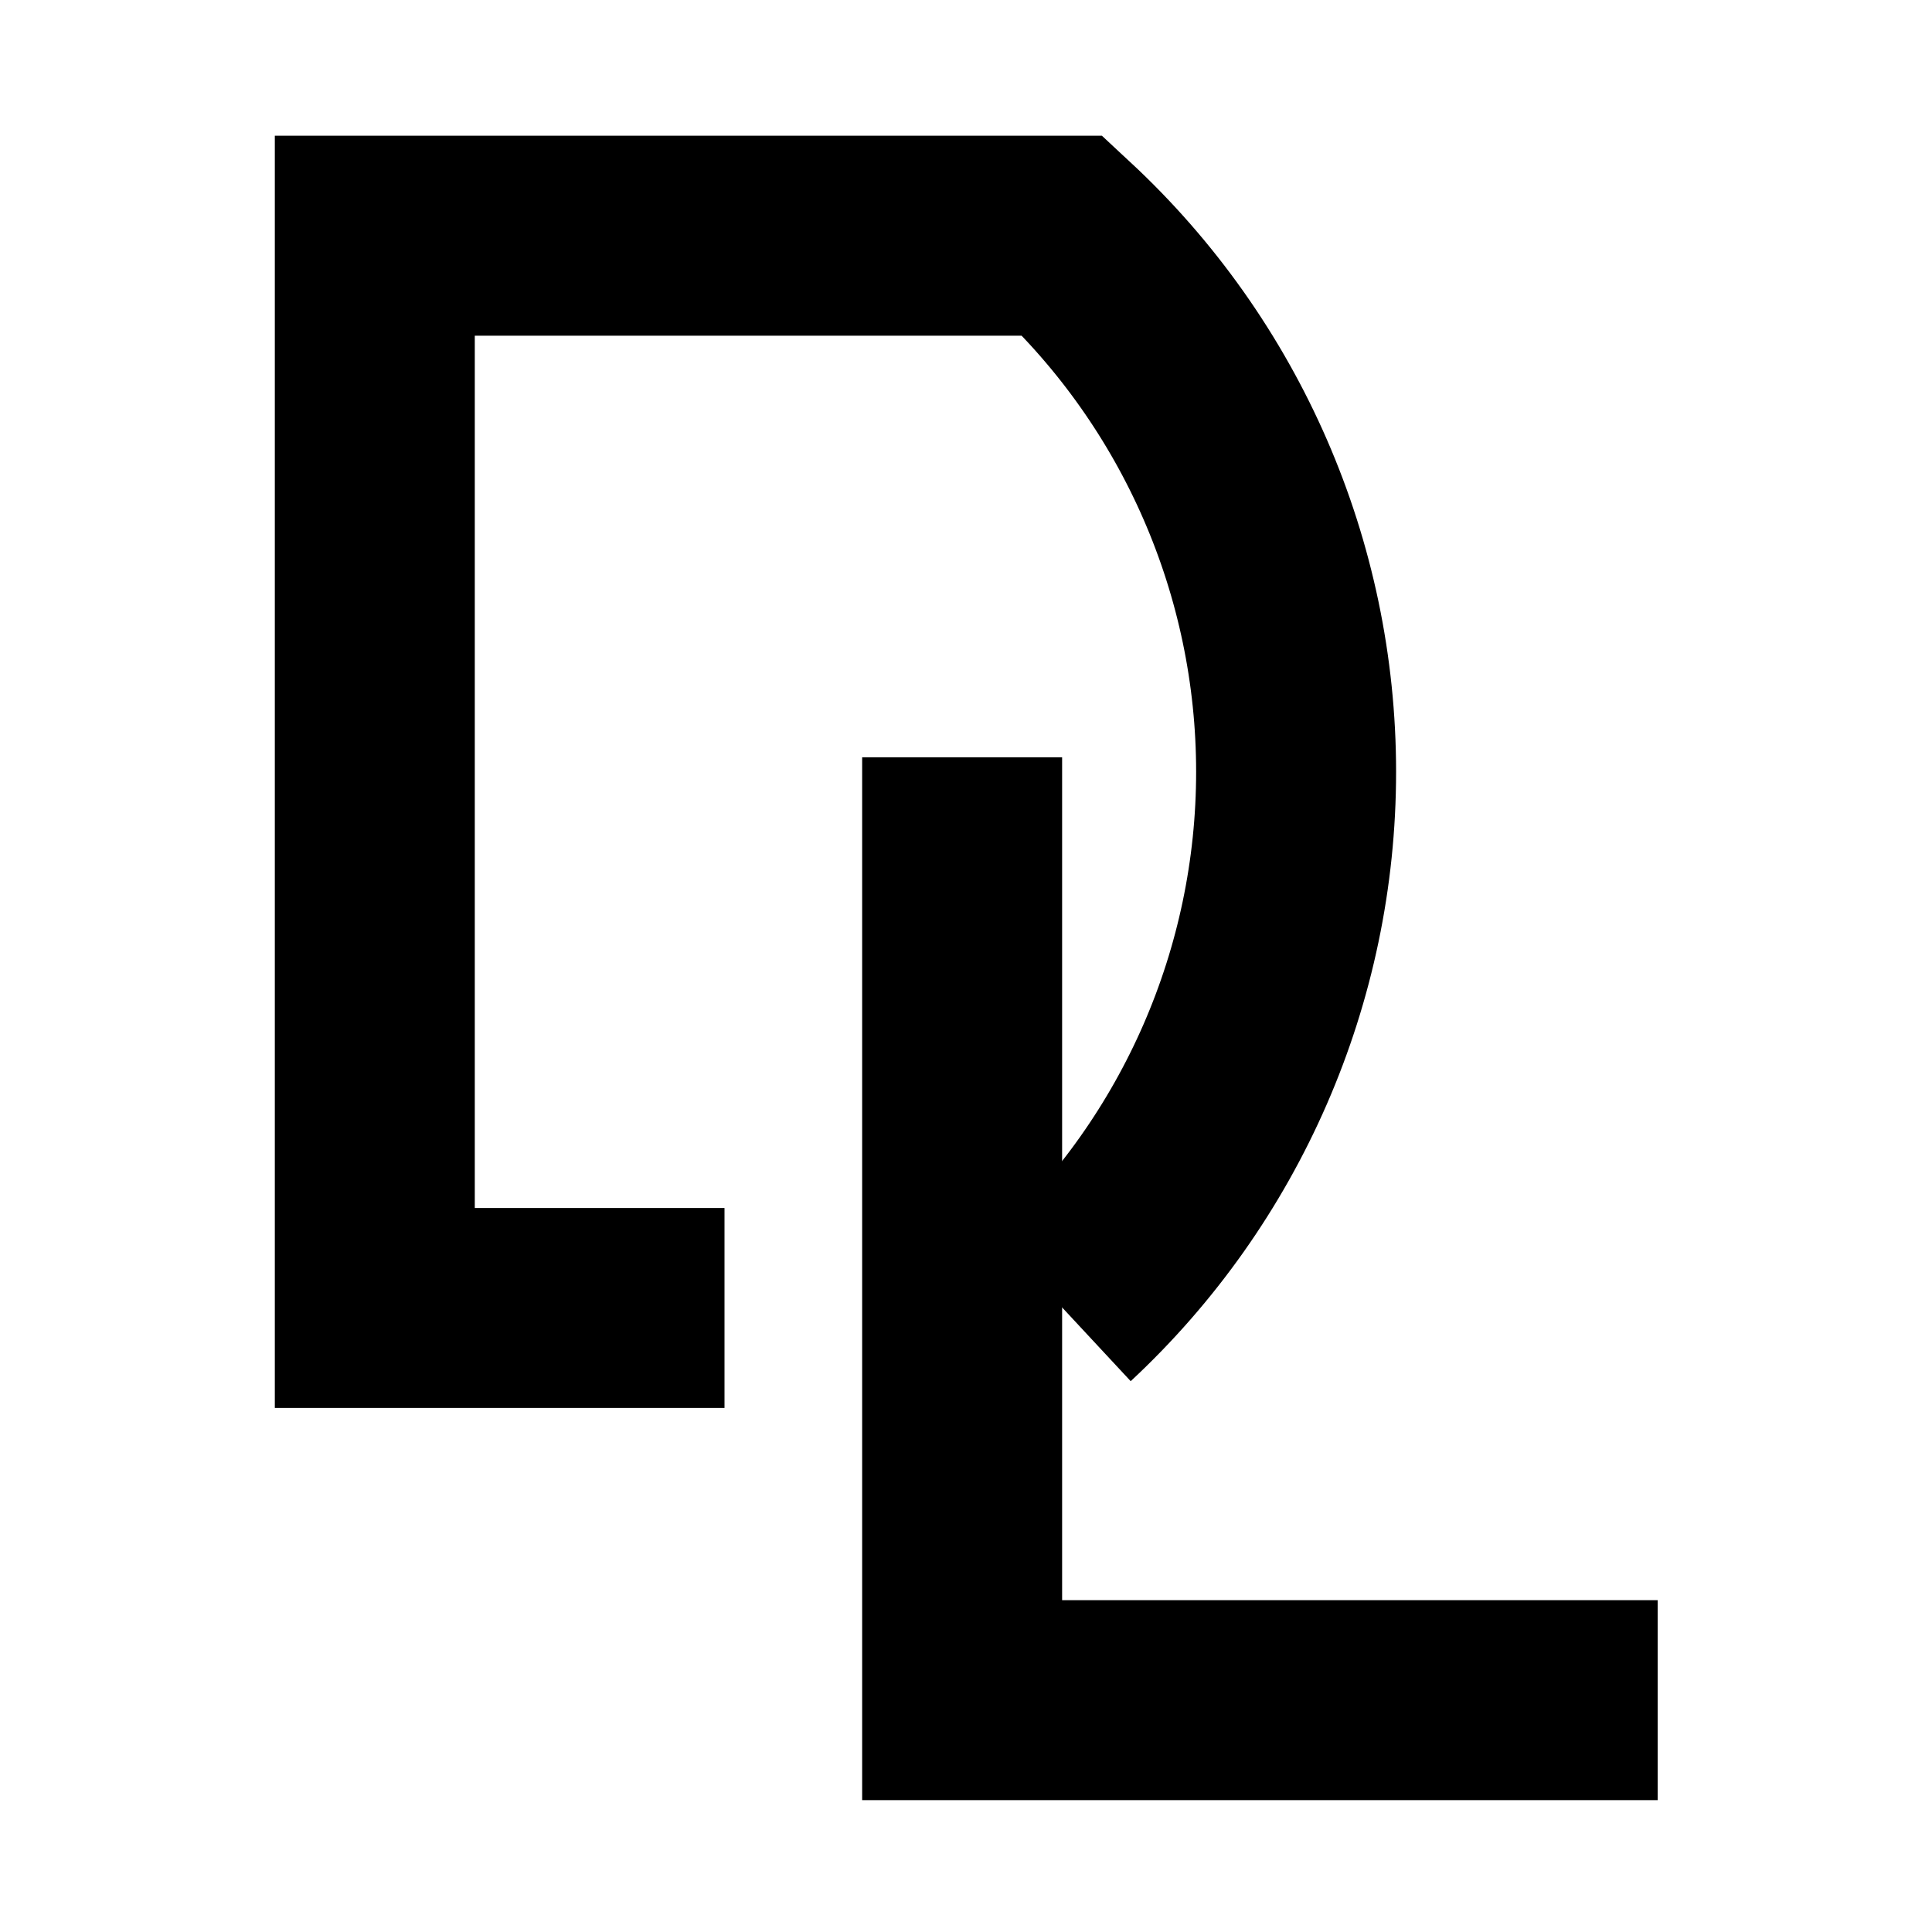
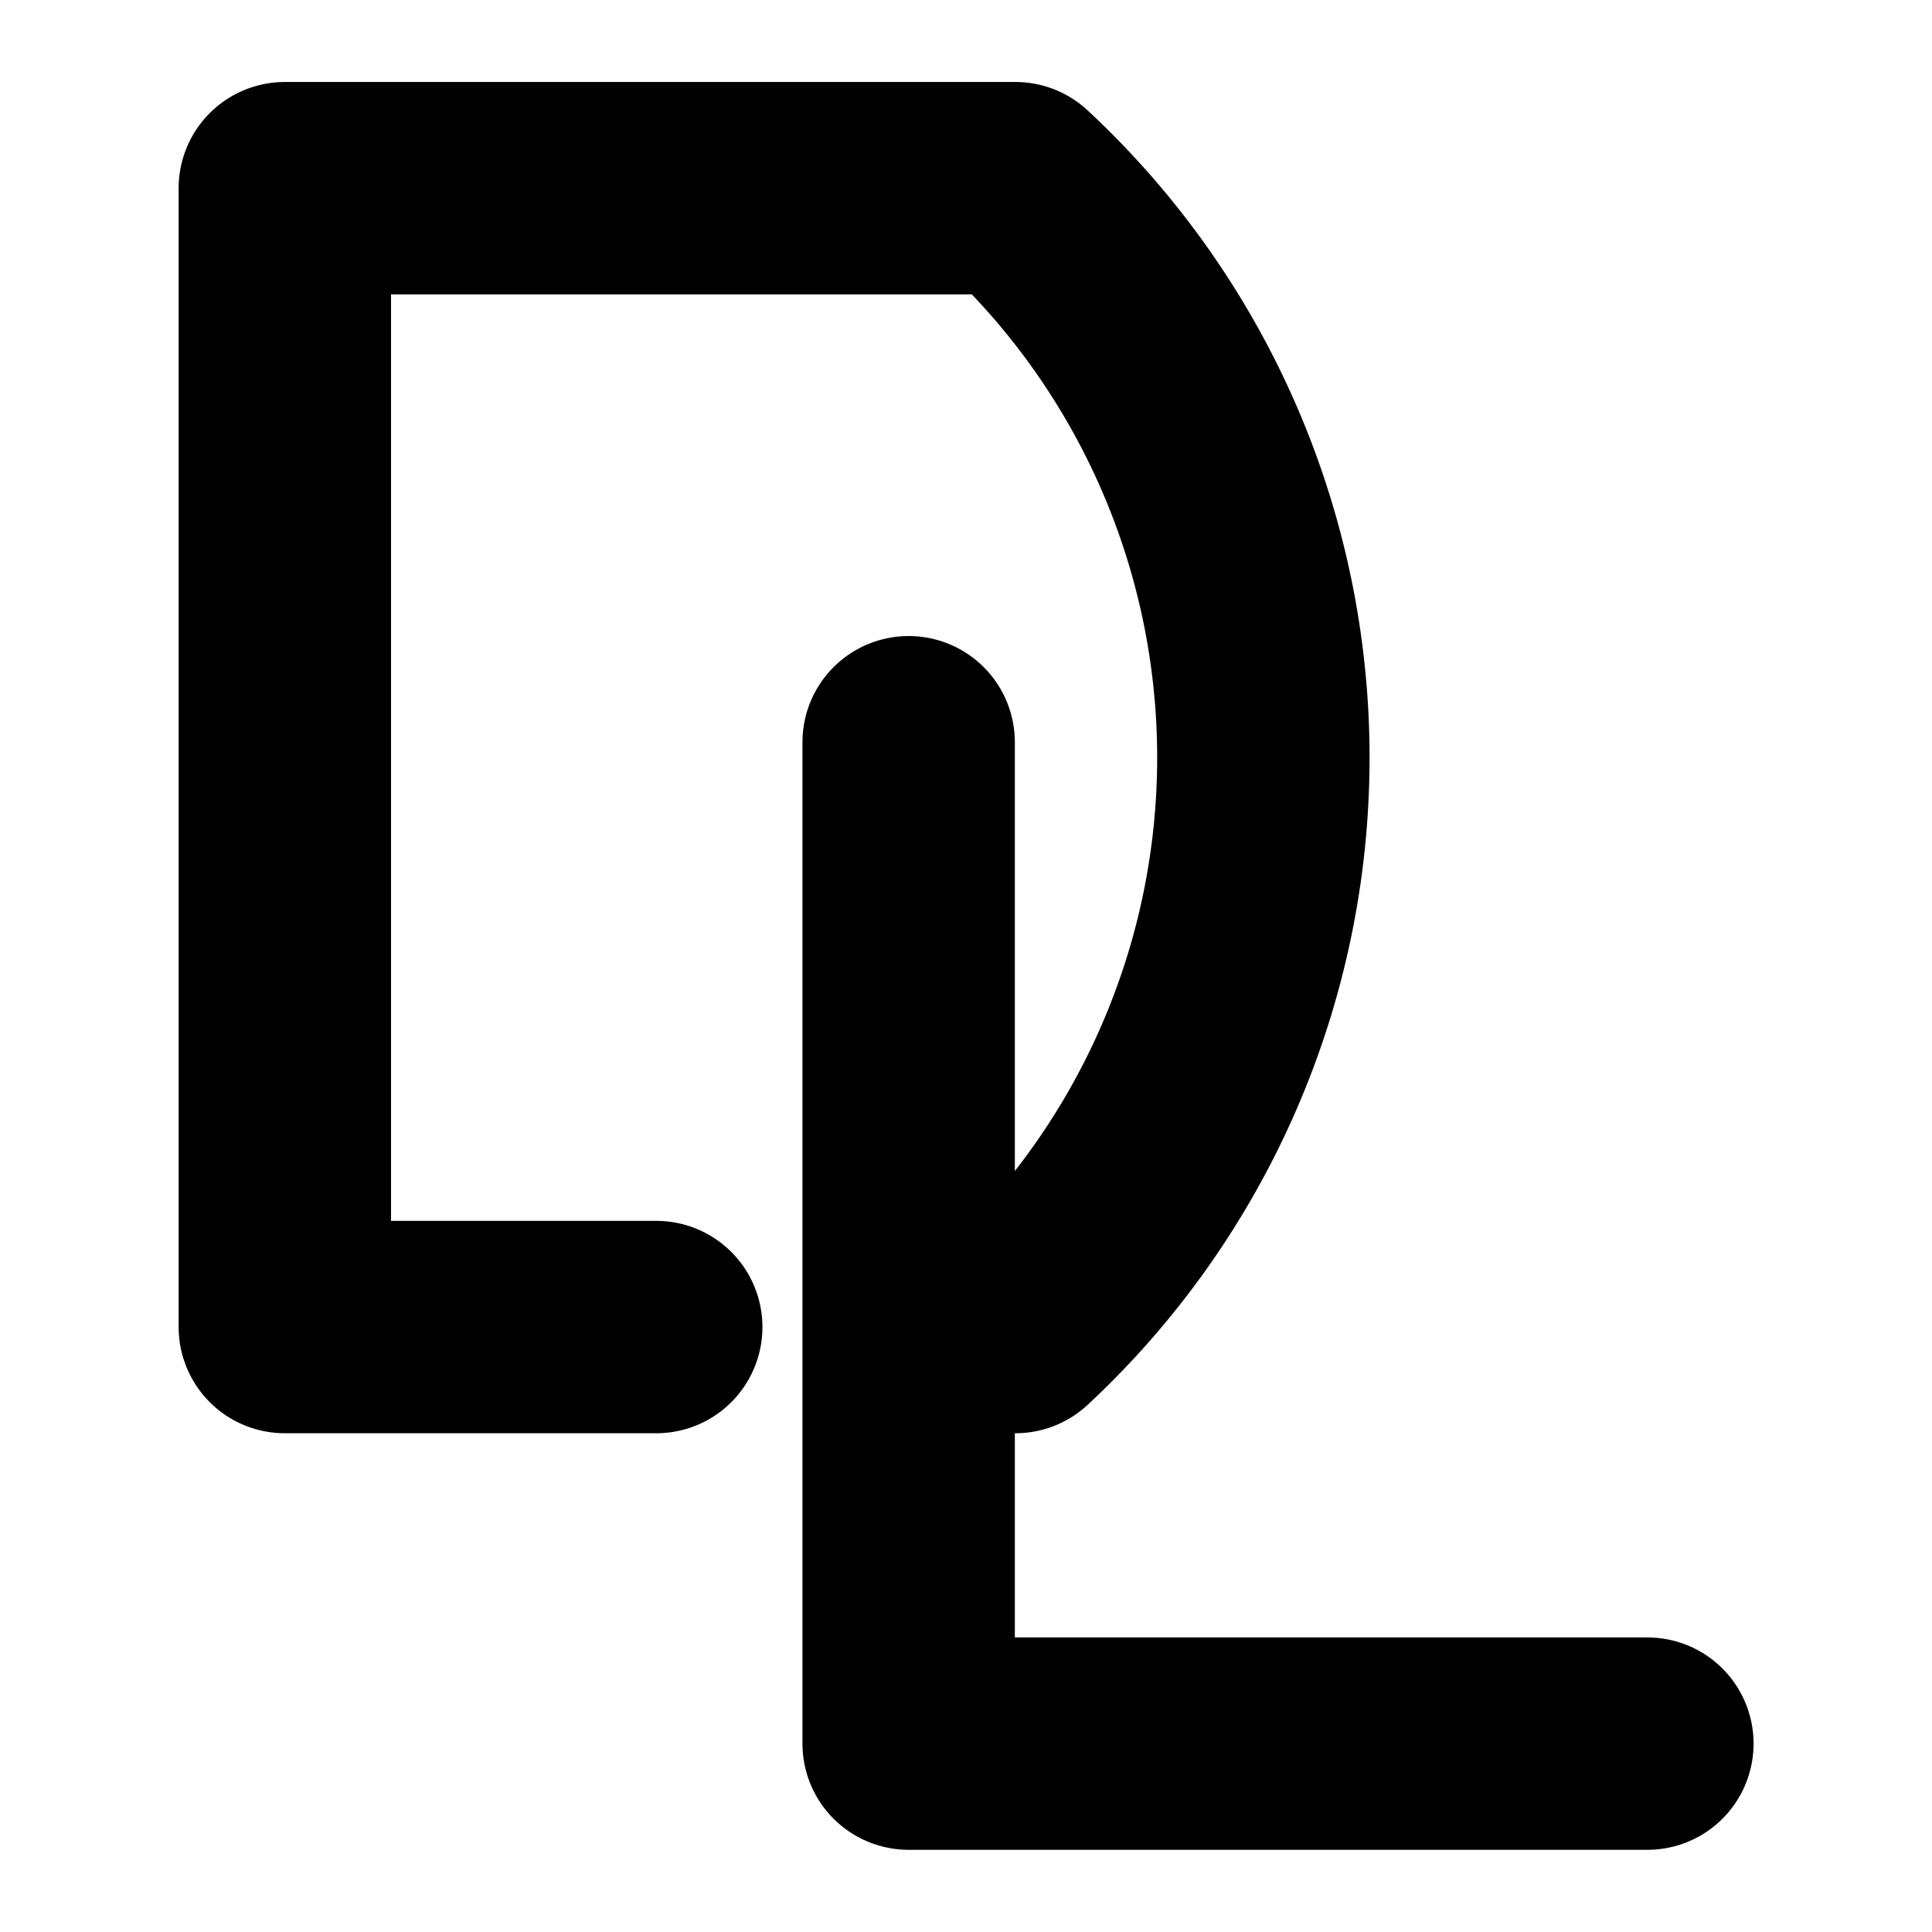
- <svg xmlns="http://www.w3.org/2000/svg" viewBox="0 0 100 100" width="100" height="100">
-   <g fill="none" stroke="#000000" stroke-width="10.35" stroke-linecap="butt" stroke-linejoin="miter" transform="translate(0.0,0.0) scale(1.0)">
+ <svg xmlns="http://www.w3.org/2000/svg" viewBox="5.52 3.03 94.15 94.15" width="100" height="100">
+   <g fill="none" stroke="#000000" stroke-width="10.35" stroke-linecap="round" stroke-linejoin="round">
    <path d="M37.5,67.7 H19.4 V12.2 H55 A37.9,37.9 0 0 1 55,67.7" />
    <path d="M49.8,39.2 V88 H85.8" />
  </g>
</svg>
